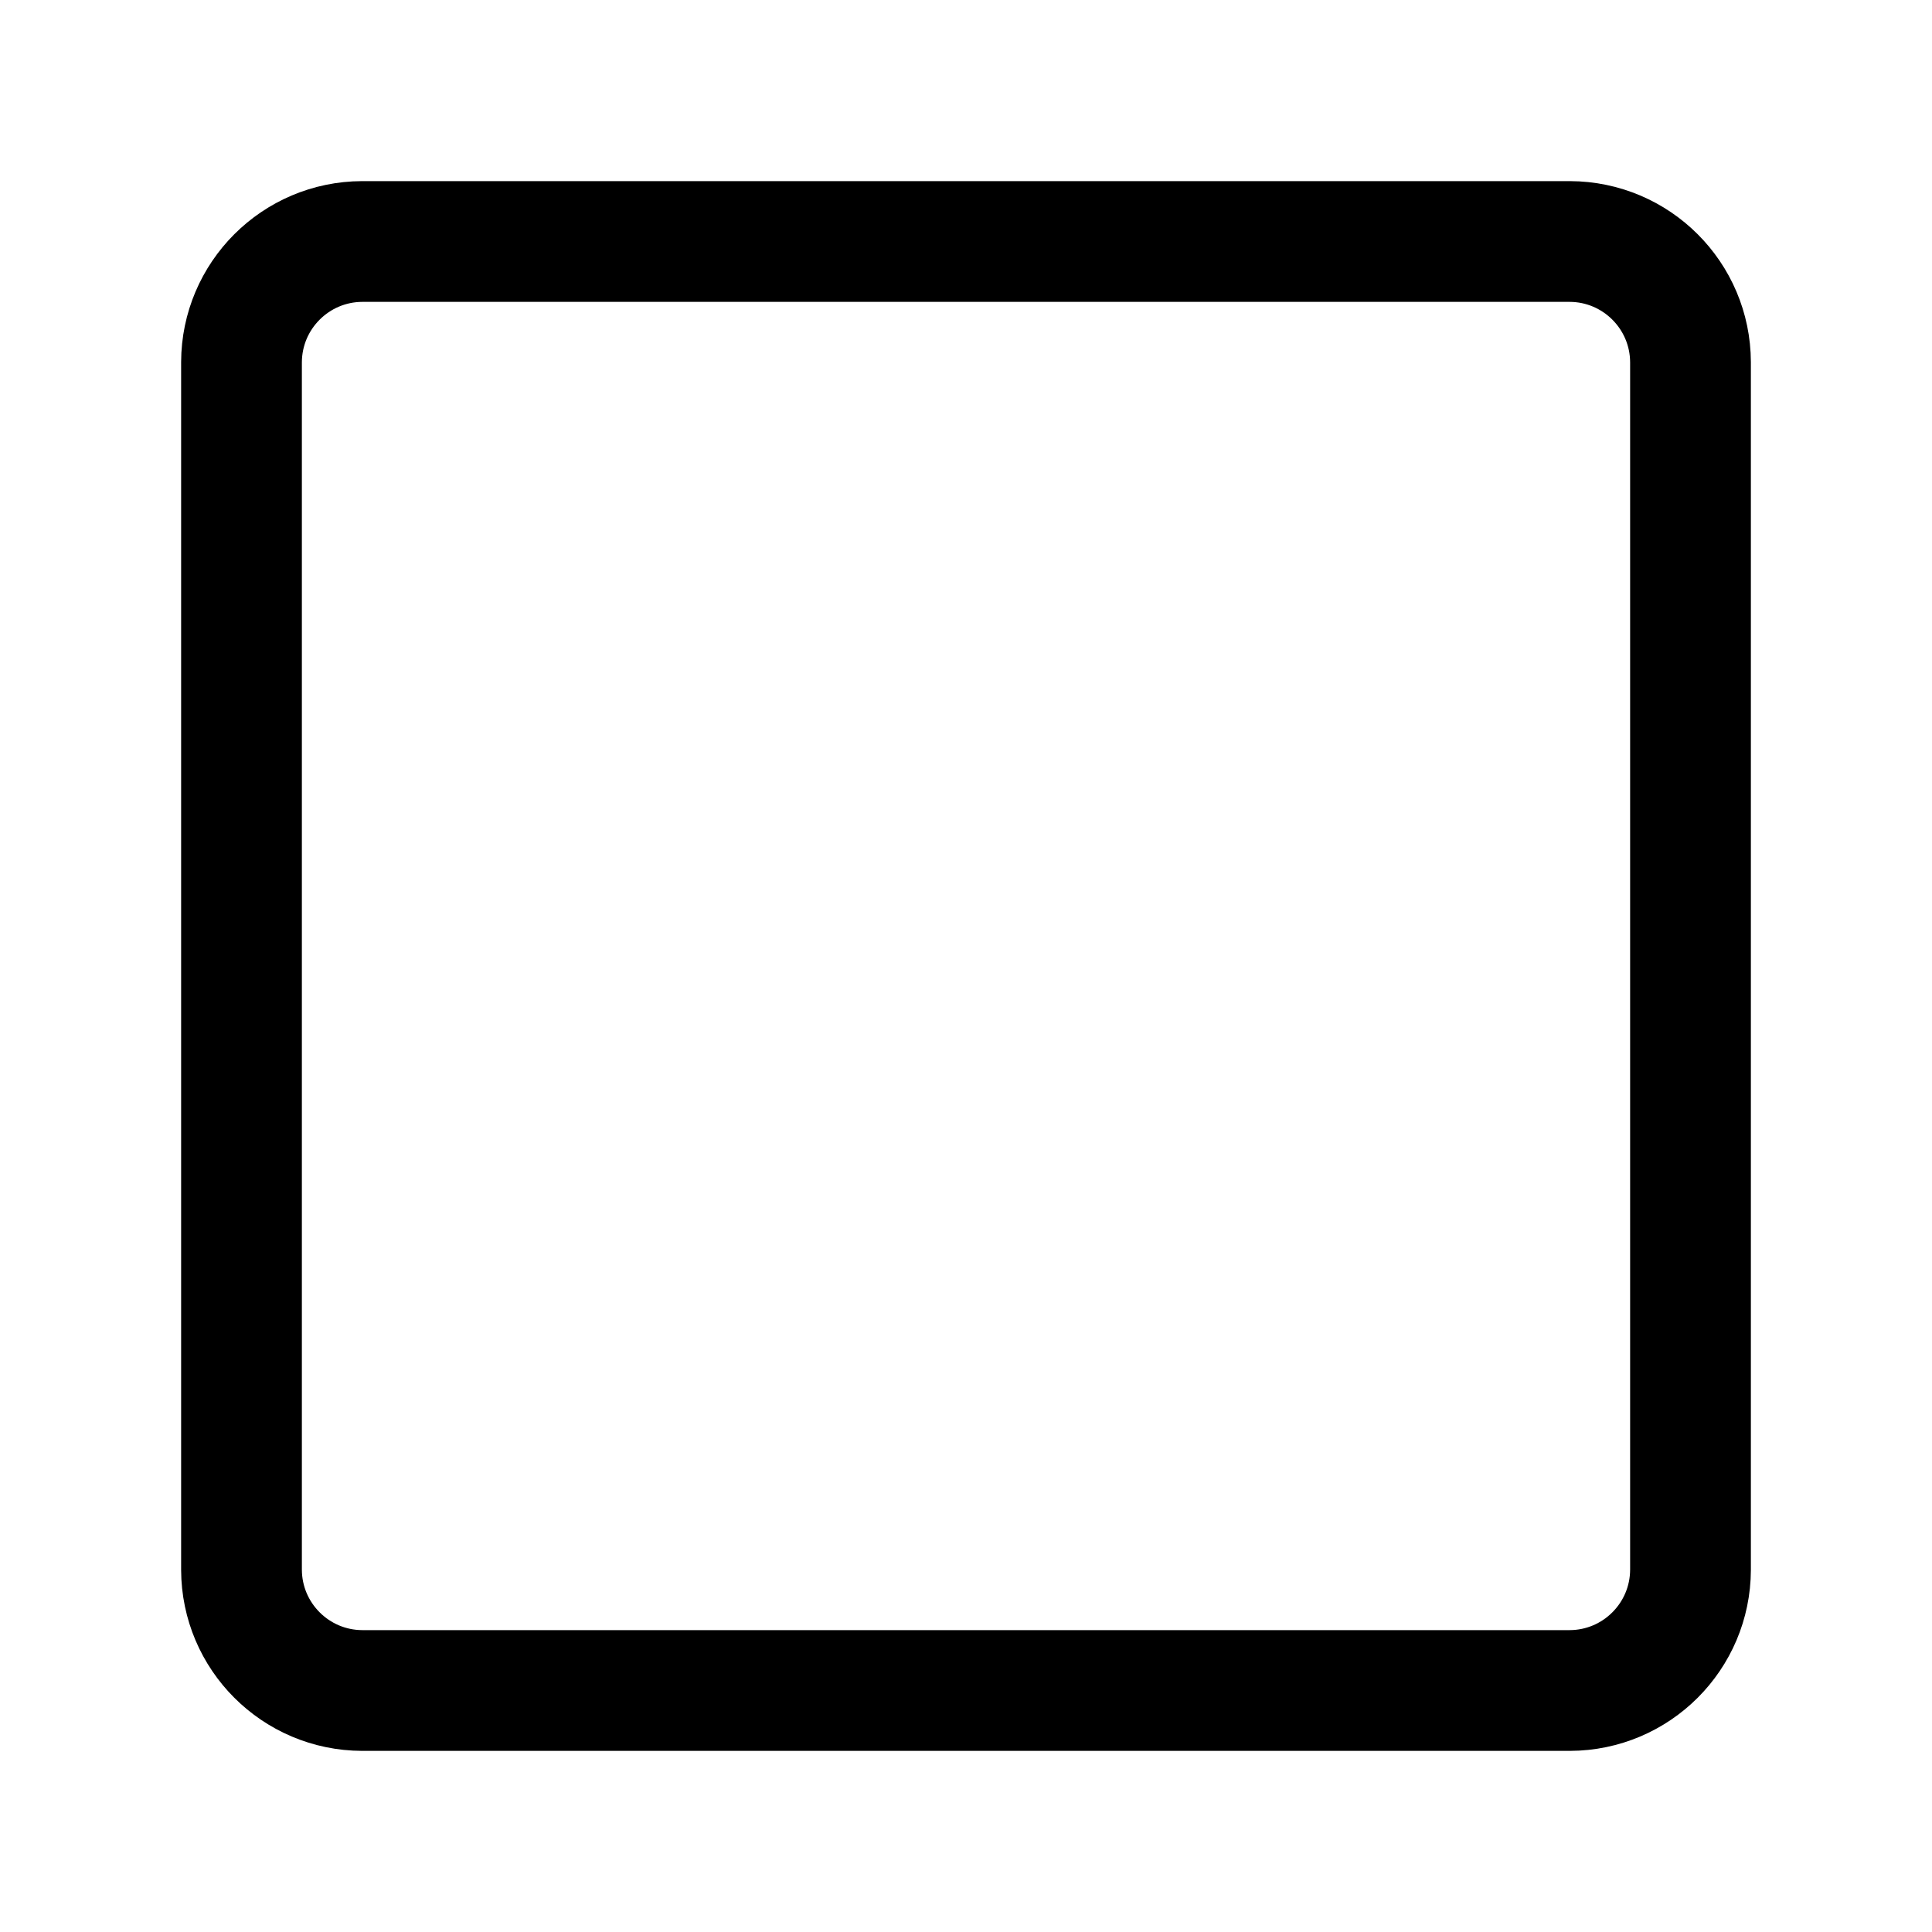
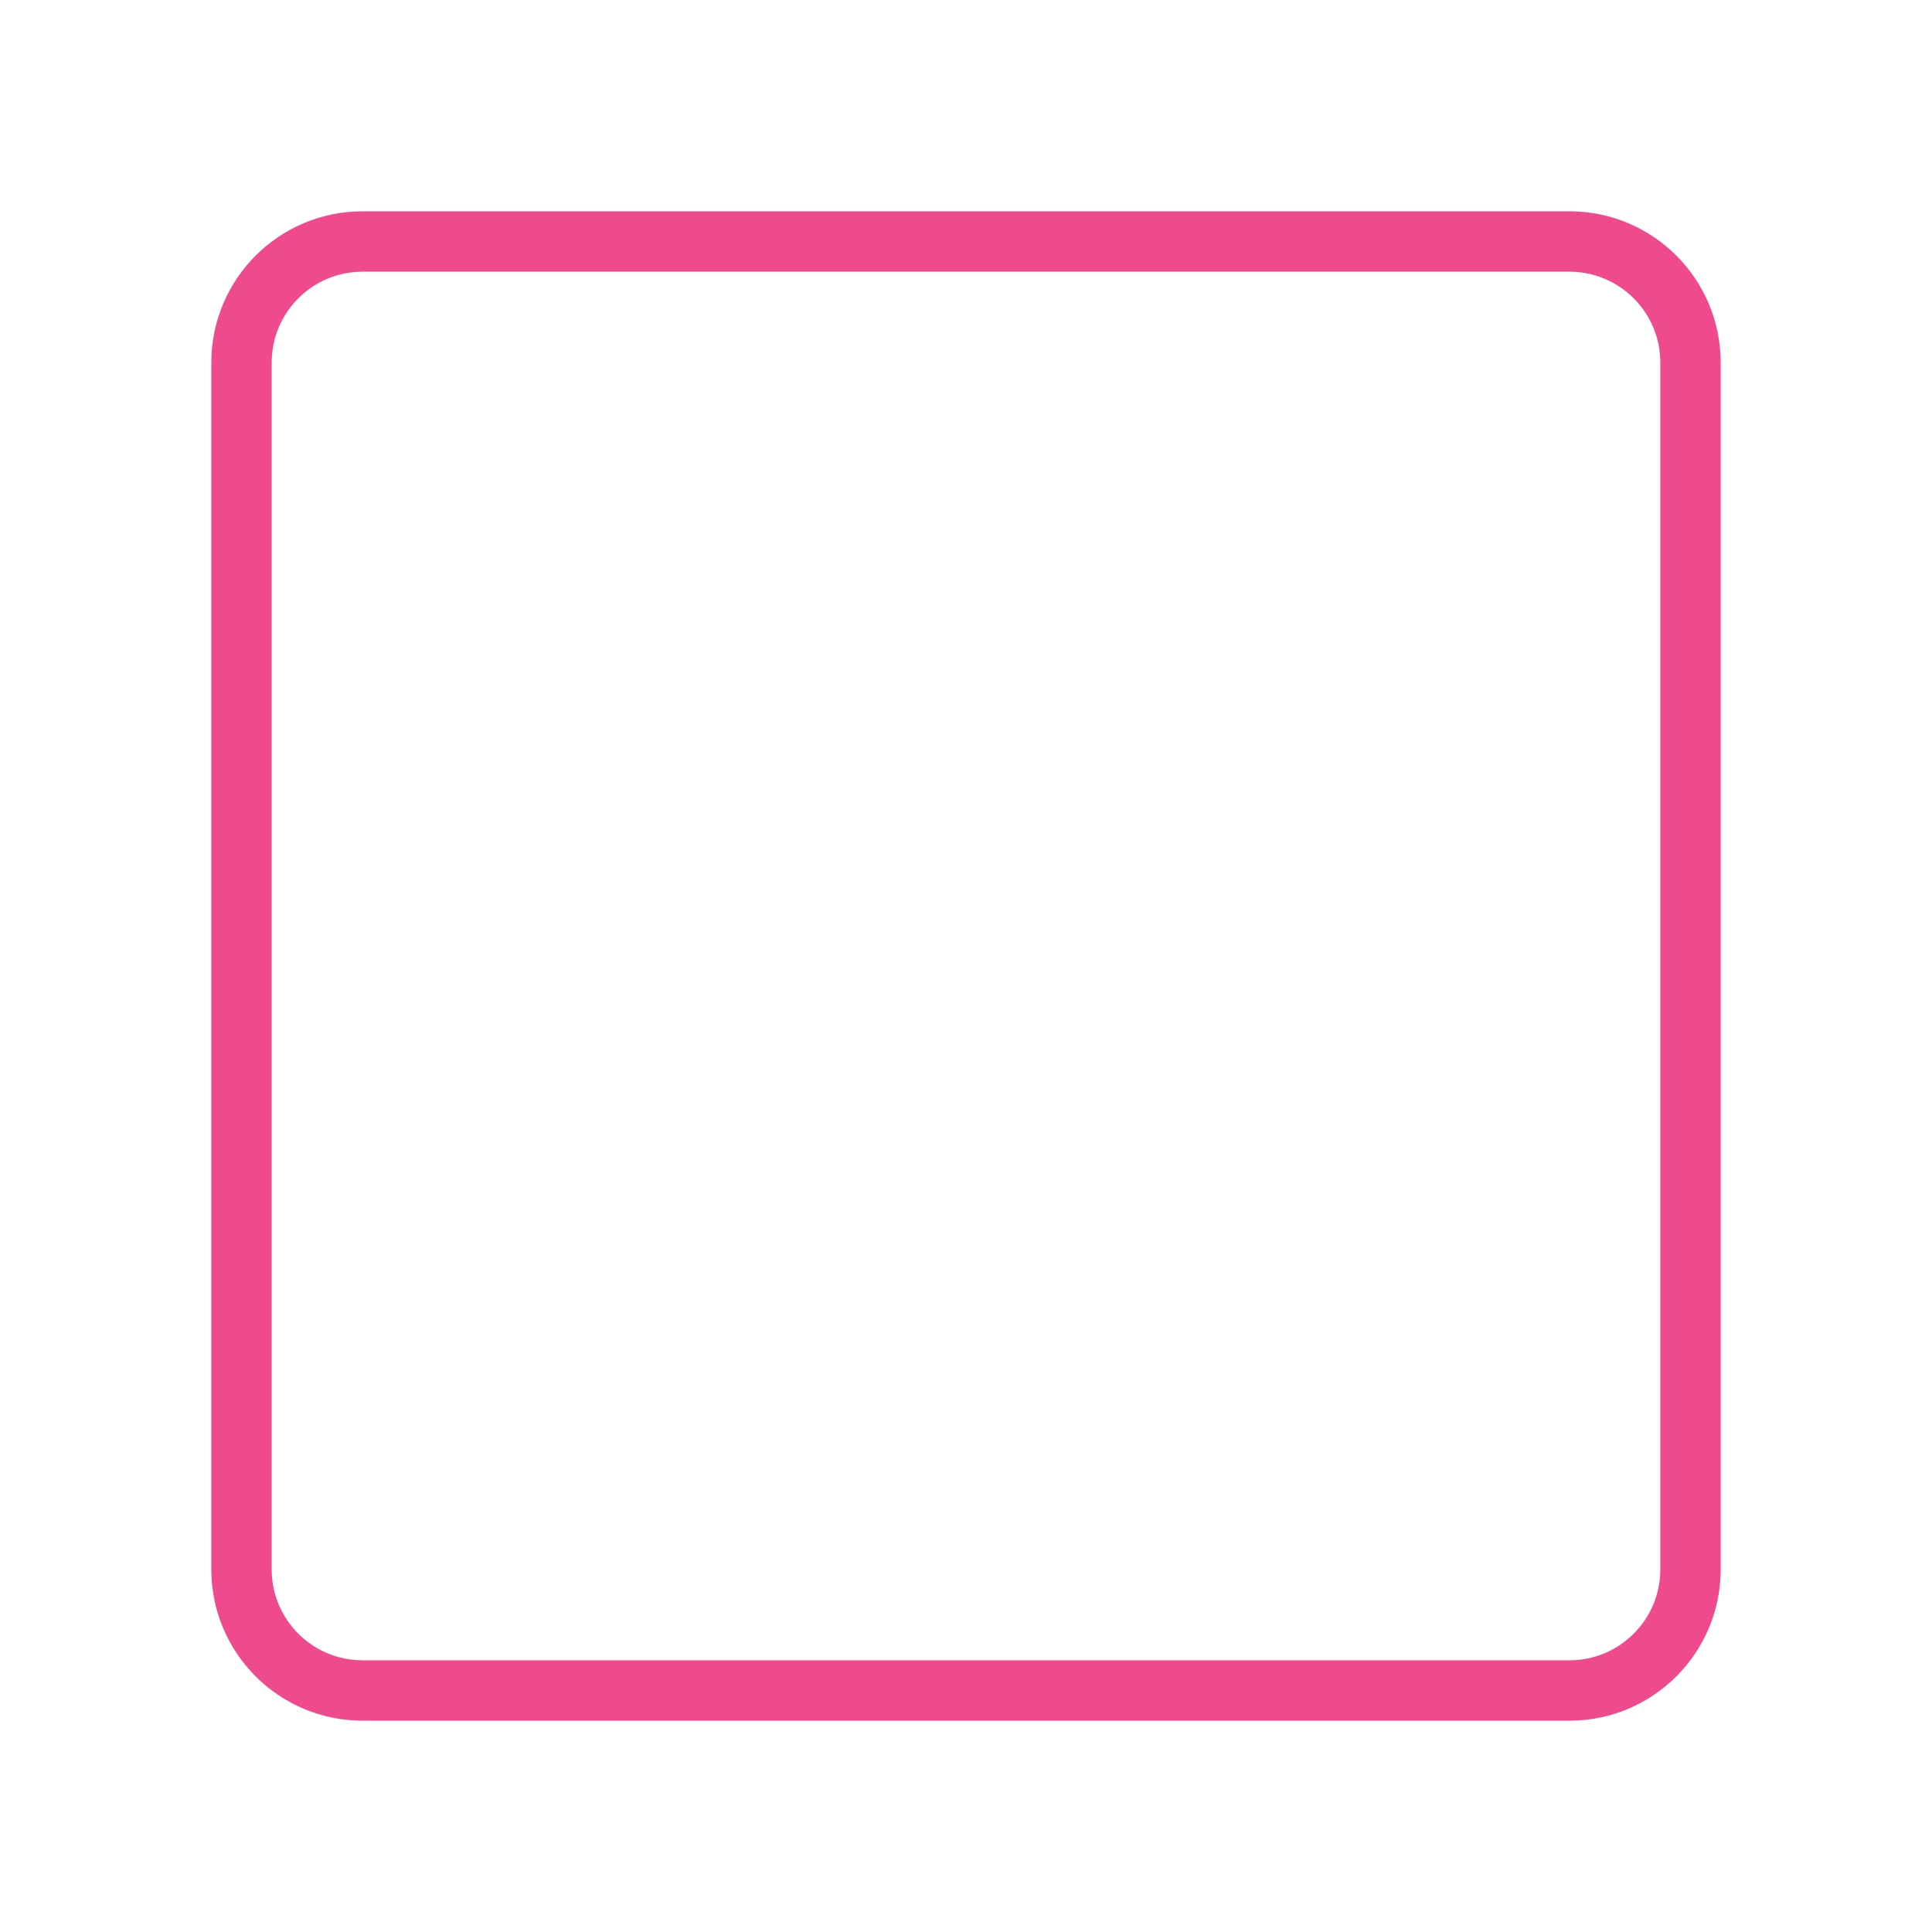
<svg xmlns="http://www.w3.org/2000/svg" class="ionicon" viewBox="0 0 512 512">
-   <path d="M416 448H96a32.09 32.09 0 01-32-32V96a32.09 32.09 0 0132-32h320a32.09 32.09 0 0132 32v320a32.09 32.09 0 01-32 32z" fill="none" stroke="currentColor" stroke-linecap="round" stroke-linejoin="round" stroke-width="32" />
+   <path d="M416 448H96a32.09 32.09 0 01-32-32V96a32.09 32.09 0 0132-32h320a32.09 32.09 0 0132 32v320a32.09 32.09 0 01-32 32z" fill="none" stroke="#EF4A8D" stroke-linecap="round" stroke-linejoin="round" stroke-width="16" />
</svg>
